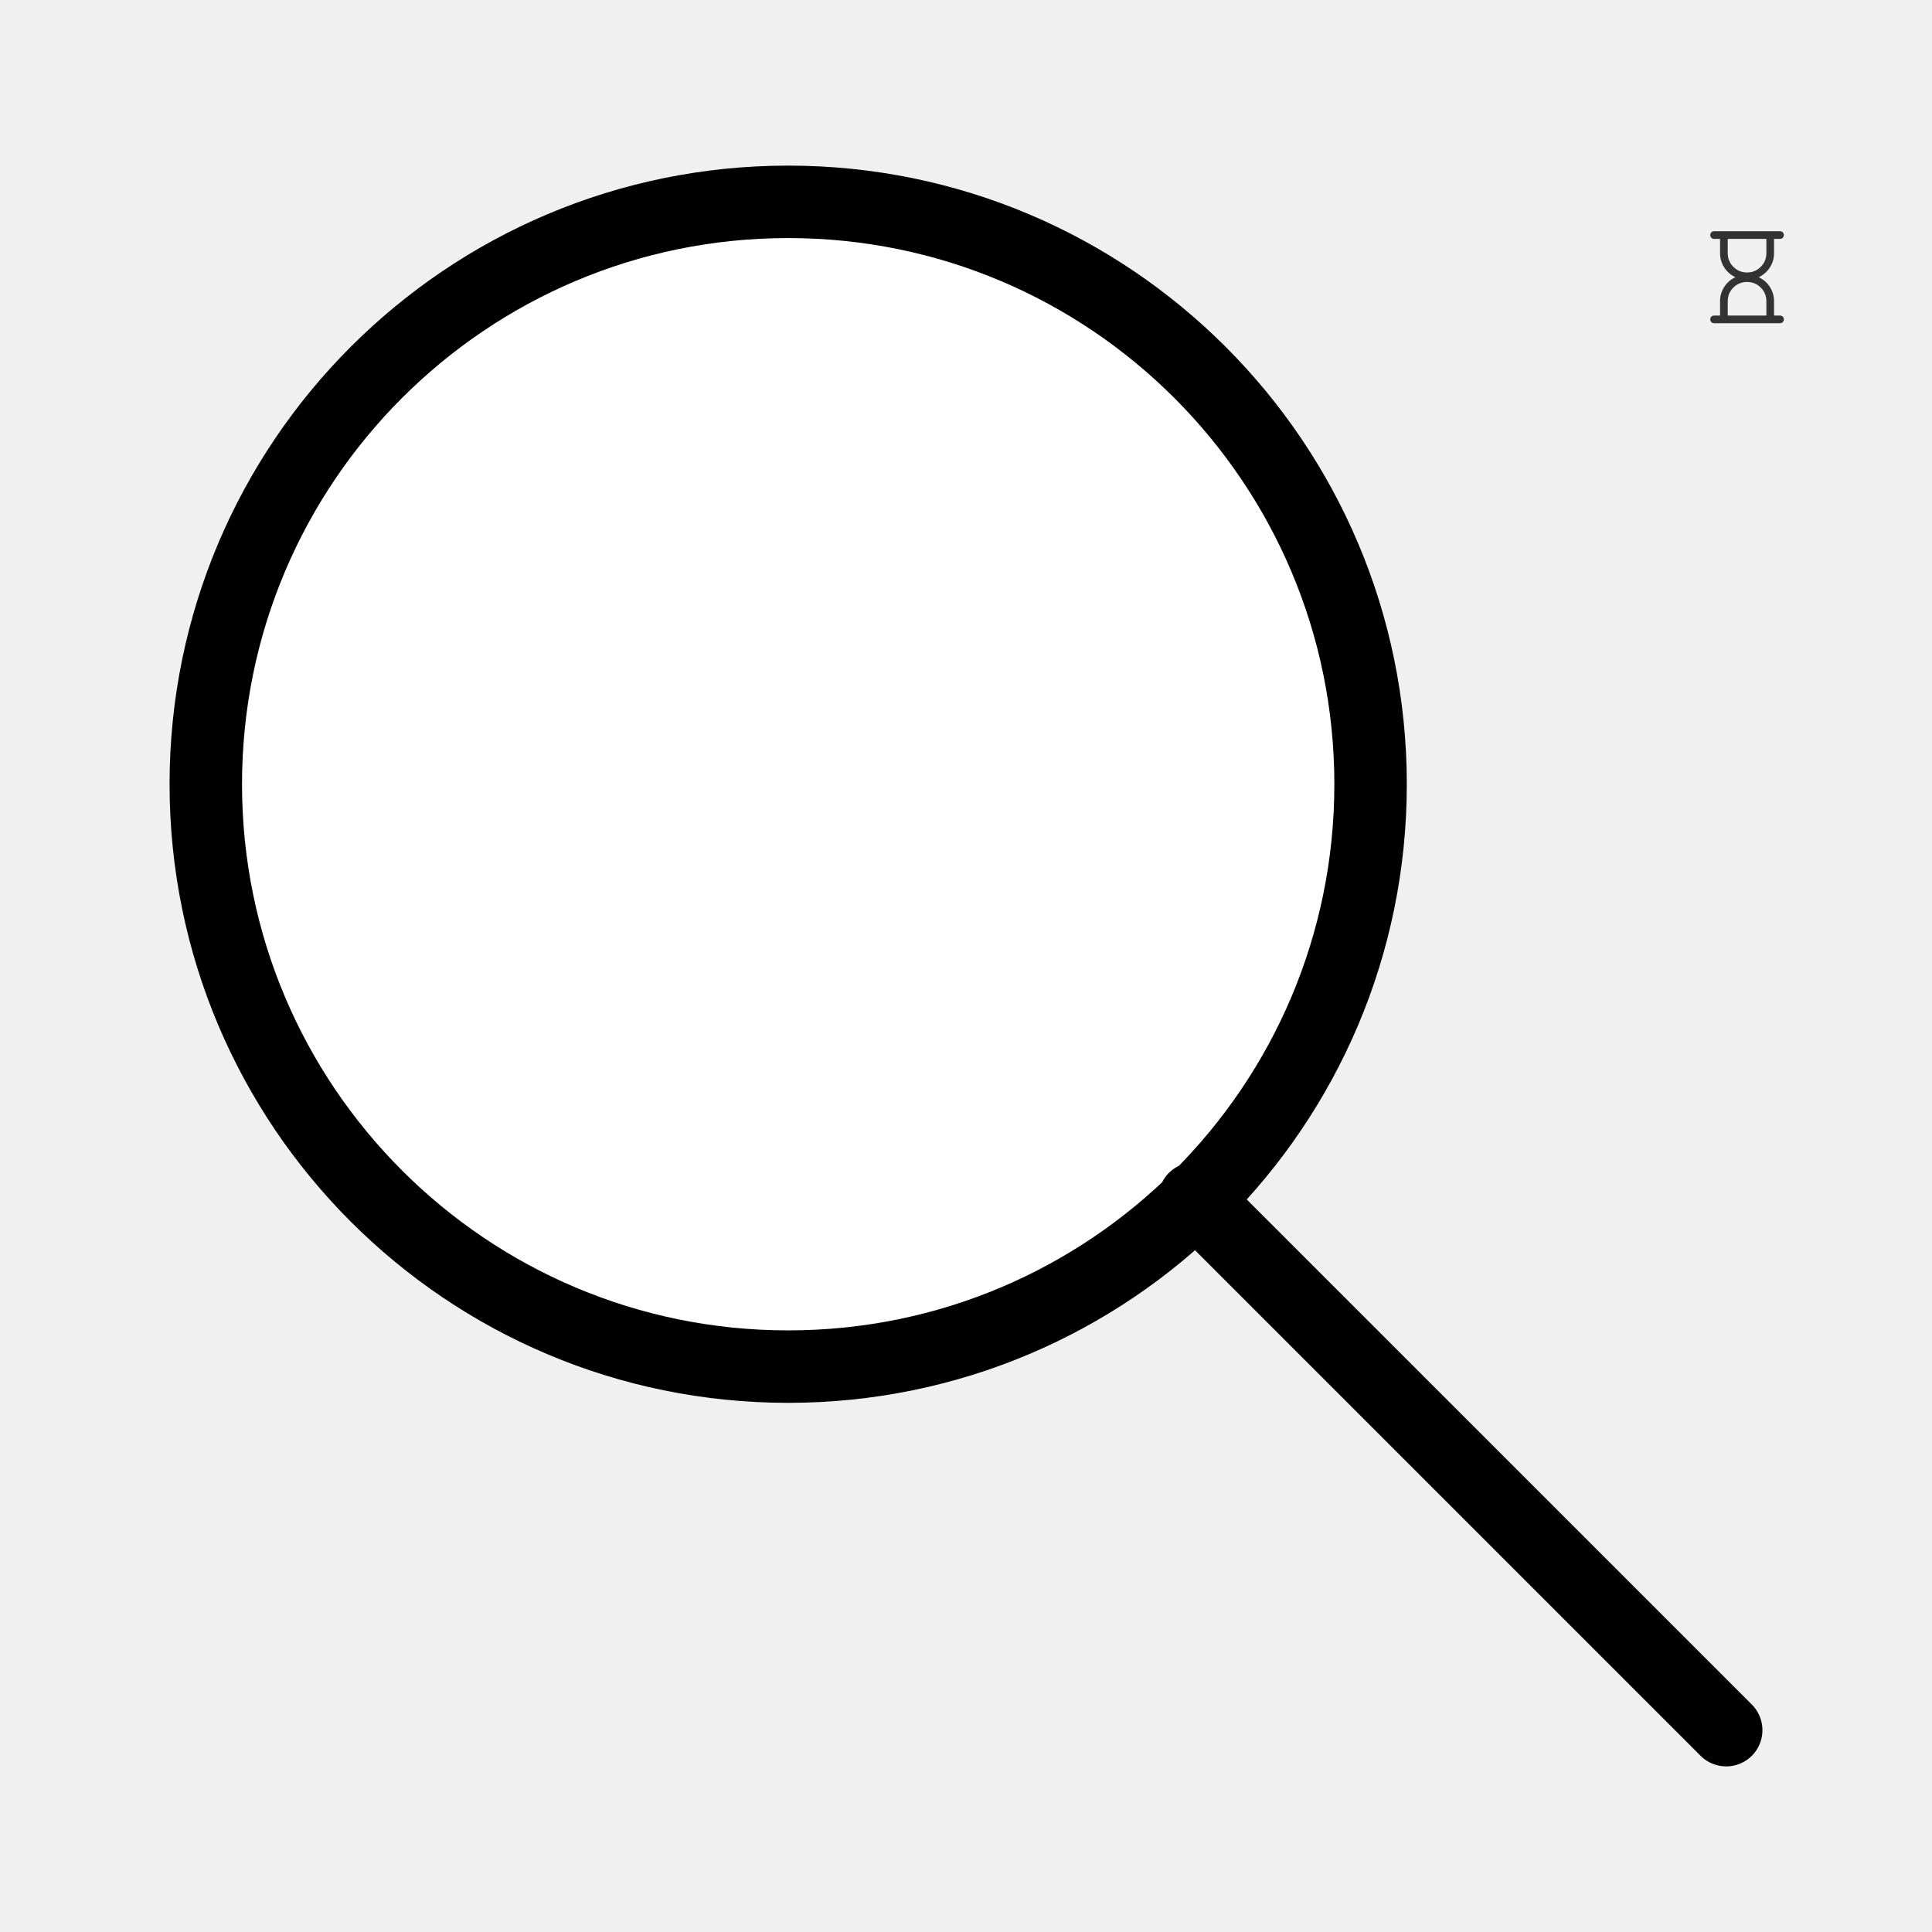
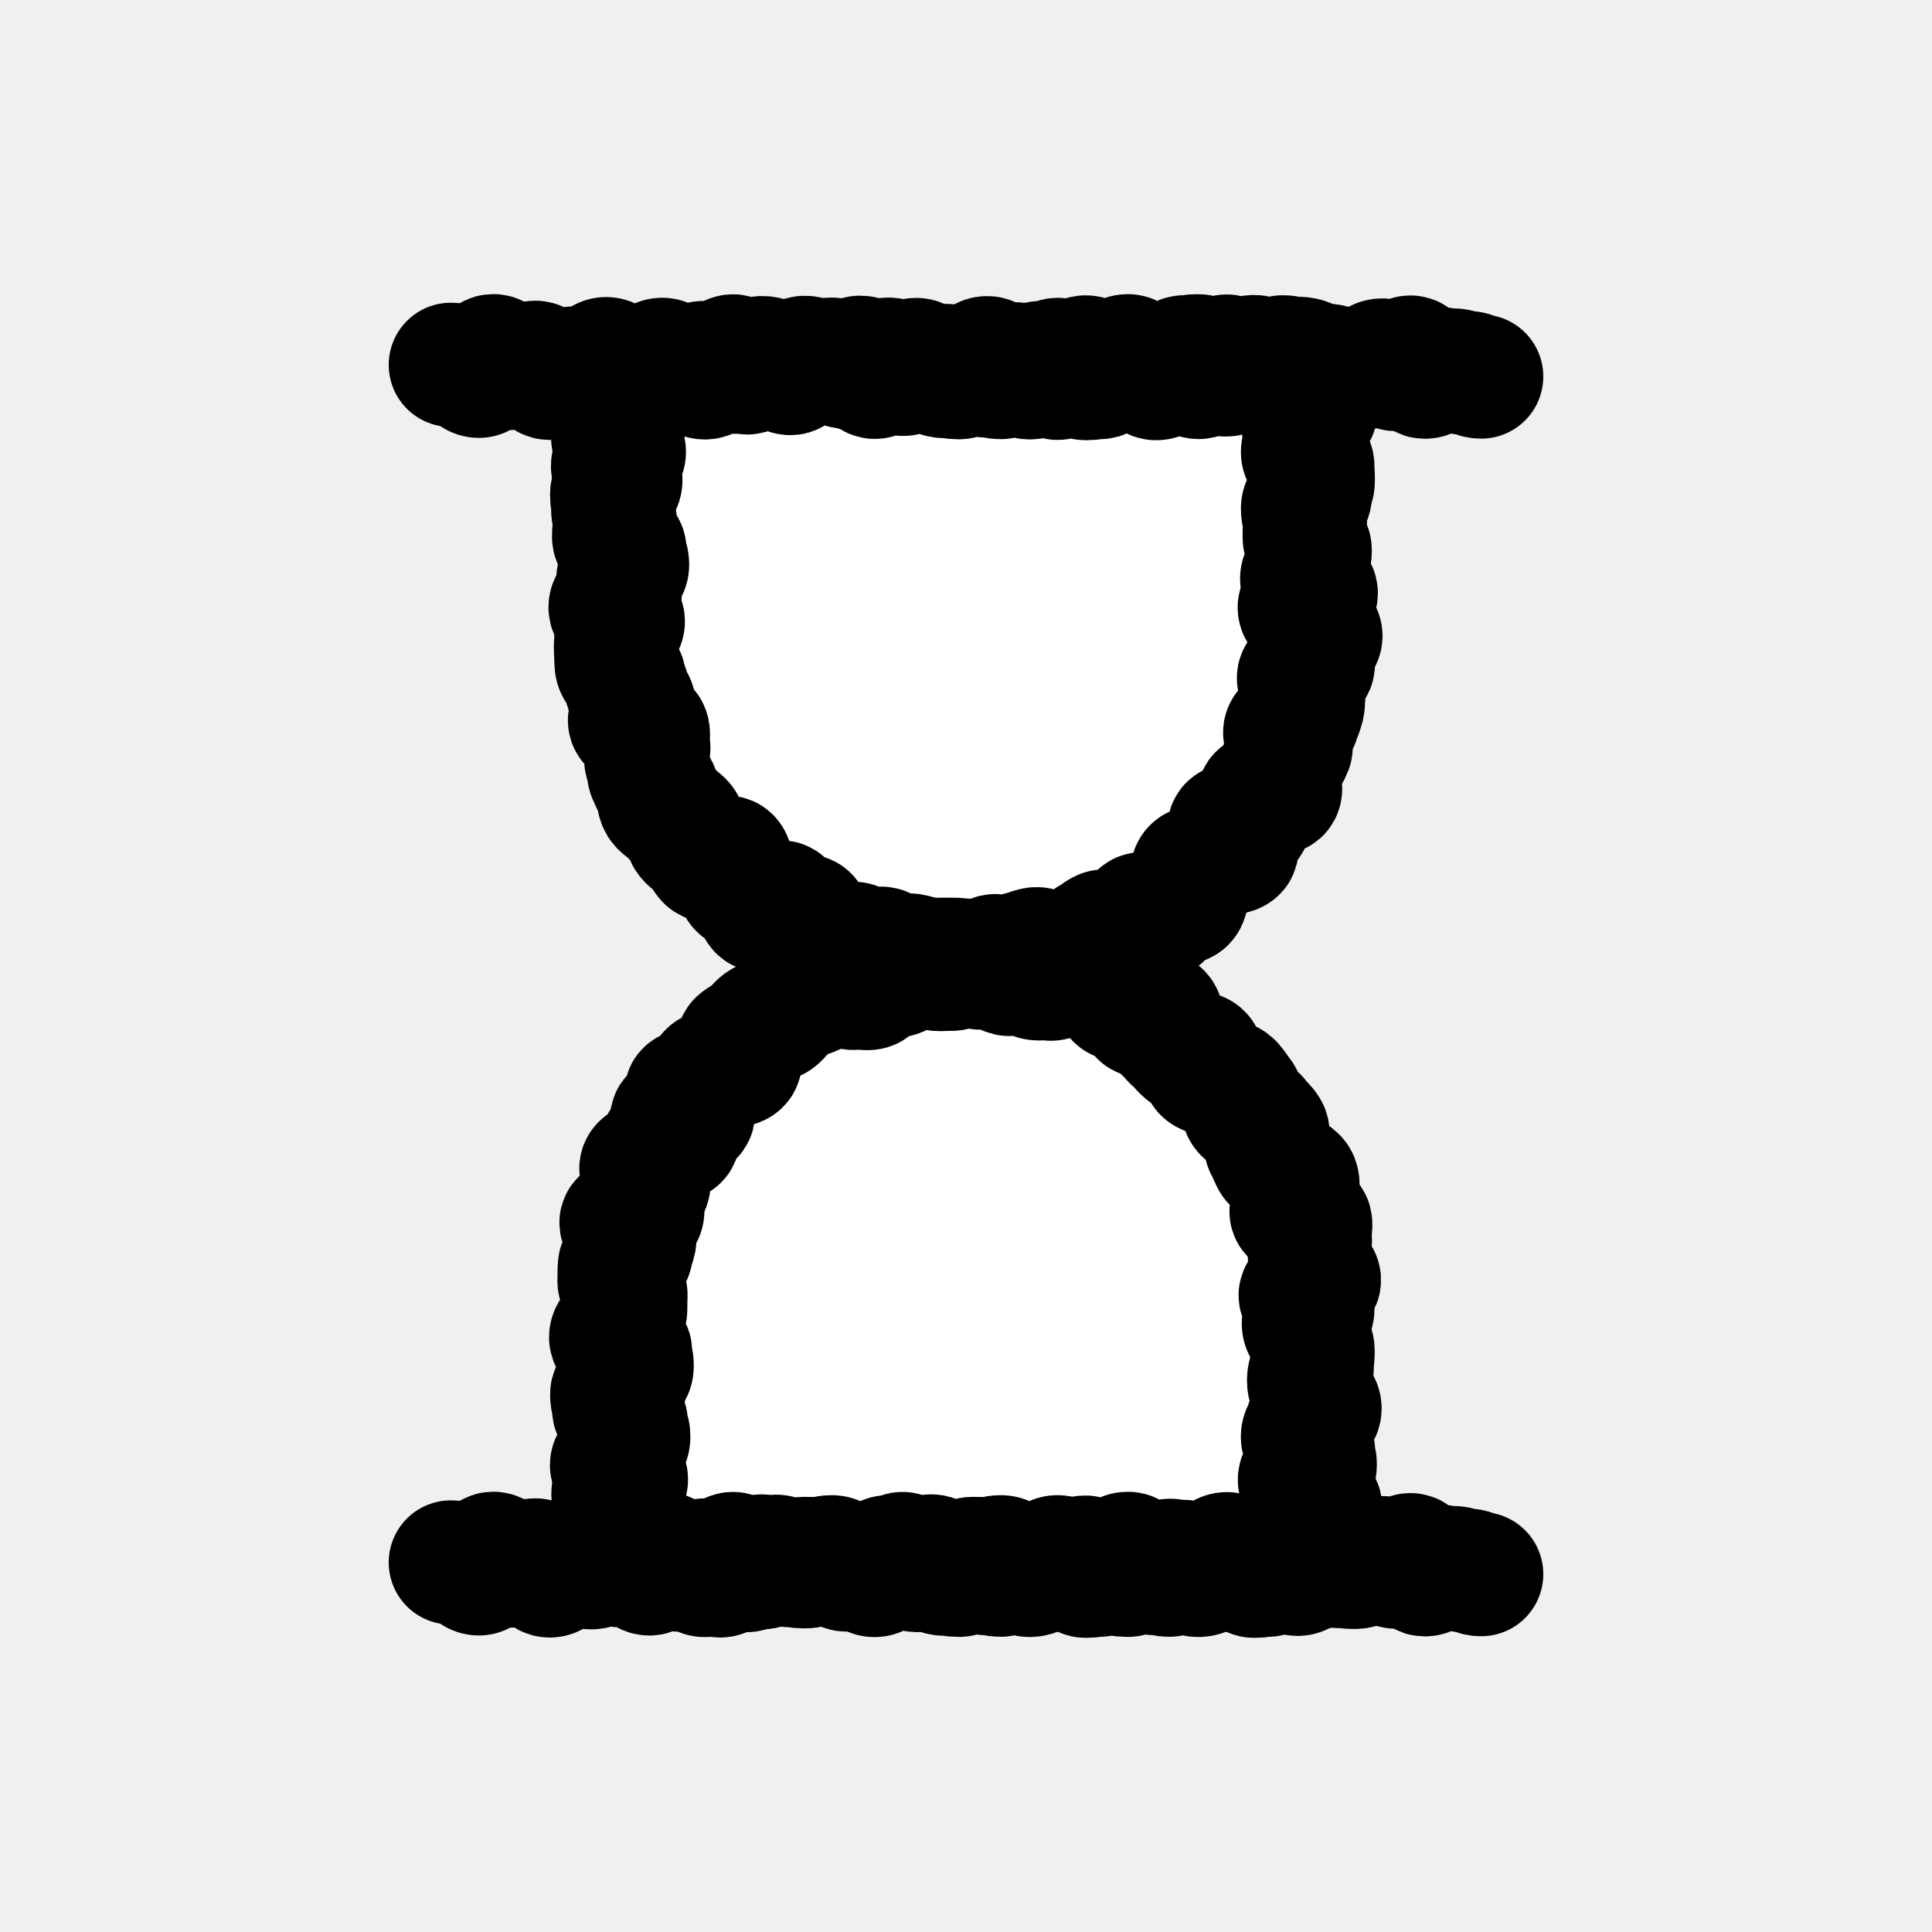
<svg xmlns="http://www.w3.org/2000/svg" id="LM_Icons" data-name="LM Icons" width="700" height="700" viewBox="0 0 700 700">
-   <path d="M496.585,284.14c0,116.538-94.473,211.011-211.011,211.011s-211.011-94.473-211.011-211.011,94.473-211.011,211.011-211.011,211.011,94.473,211.011,211.011ZM625.436,626.87l-192.636-192.636" style="fill: #fff; stroke: #000; stroke-linecap: round; stroke-miterlimit: 10; stroke-width: 26.25px;" />
-   <path d="M625.991,114.331h14v-5.194c0-1.944-.681-3.593-2.042-4.945s-3.014-2.028-4.958-2.028c-1.944,0-3.597.676-4.958,2.028-1.361,1.352-2.042,3-2.042,4.945v5.194ZM637.949,96.679c1.361-1.361,2.042-3.014,2.042-4.958v-5.167h-14v5.167c0,1.944.681,3.597,2.042,4.958,1.361,1.361,3.014,2.042,4.958,2.042s3.597-.681,4.958-2.042ZM621.046,117.109c-.393,0-.723-.134-.99-.401-.266-.267-.399-.598-.399-.993s.133-.724.399-.988c.266-.264.596-.396.99-.396h2.167v-5.194c0-1.88.502-3.604,1.507-5.174s2.354-2.743,4.049-3.521c-1.694-.796-3.044-1.979-4.049-3.549s-1.507-3.294-1.507-5.173v-5.167h-2.167c-.393,0-.723-.134-.99-.401-.266-.267-.399-.598-.399-.993s.133-.724.399-.988c.266-.264.596-.396.99-.396h23.889c.393,0,.723.134.99.401.266.267.399.598.399.993s-.133.724-.399.988c-.266.264-.596.396-.99.396h-2.167v5.167c0,1.879-.502,3.604-1.507,5.173-1.005,1.569-2.354,2.752-4.049,3.549,1.694.778,3.044,1.951,4.049,3.521,1.005,1.569,1.507,3.294,1.507,5.174v5.194h2.167c.393,0,.723.134.99.401.266.267.399.598.399.993s-.133.724-.399.988c-.266.264-.596.396-.99.396h-23.889Z" style="fill: #333;" />
+   <path d="M225.78,566.36c1.79,1.811,1.94.686,4.487.686s2.547,3.026,5.095,3.026,2.547-7.103,5.093-7.103,2.546,4.312,5.093,4.312,2.547-.671,5.093-.671,2.547-1.24,5.095-1.24,2.547,5.446,5.094,5.446,2.547-3.131,5.093-3.131,2.547-.295,5.094-.295,2.547.45,5.094.45,2.545-3.803,5.09-3.803,2.544,3.062,5.089,3.062,2.544.396,5.089.396,2.545-.619,5.091-.619,2.547-2.586,5.094-2.586,2.547,4.372,5.093,4.372,2.545-.989,5.091-.989,2.545,2.971,5.09,2.971,2.546-2.871,5.092-2.871,2.548-4.726,5.096-4.726,2.546,5.814,5.093,5.814,2.546-4.933,5.092-4.933,2.547,1.933,5.094,1.933,2.548.817,5.095.817,2.546-1.834,5.093-1.834,2.547.068,5.094.068,2.548-.681,5.096-.681,2.547,2.522,5.094,2.522,2.548,1.033,5.096,1.033,2.547-.159,5.095-.159,2.548-3.404,5.096-3.404,2.548,1.586,5.095,1.586,2.548-1.455,5.097-1.455,2.548,4.463,5.096,4.463,2.549,1.363,5.097,1.363,2.549.402,5.098.402,2.549-2.368,5.097-2.368,2.546,1.774,5.092,1.774,2.548.537,5.097.537,2.547-4.607,5.094-4.607,2.548,4.711,5.096,4.711,2.549-1.262,5.099-1.262,2.549-5.043,5.099-5.043,2.549,2.155,5.099,2.155,2.55,4.443,5.1,4.443,2.549-.383,5.097-.383,2.551-5.456,5.102-5.456,2.553-2.089,5.105-2.089,4.431,6.891,6.229,5.08c1.812-1.825-1.577-3.687-1.577-6.259,0-2.572-.98-2.572-.98-5.145s2.289-2.572,2.289-5.143,2.681-2.572,2.681-5.145-4.583-2.573-4.583-5.146-2.804-2.572-2.804-5.145,5.393-2.57,5.393-5.14-.622-2.572-.622-5.145-3.678-2.571-3.678-5.142c0-2.572,1.818-2.572,1.818-5.144s4.208-2.573,4.208-5.146-2.941-2.573-2.941-5.146c0-2.573-.849-2.573-.849-5.146,0-2.574.978-2.574.978-5.148,0-2.572.299-2.572.299-5.145,0-2.575-.908-2.575-.908-5.149,0-2.576-2.261-2.576-2.261-5.153s3.088-2.576,3.088-5.153c0-1.734-4.192-3.33-4.253-5.038-.062-1.732,6.758-3.823,6.634-5.528-.126-1.728-2.936-3.279-3.126-4.978-.192-1.72-.014-3.519-.271-5.21-.261-1.71.342-3.63.014-5.311-.331-1.696.521-3.762.121-5.428-.402-1.679-6.166-1.973-6.637-3.623-.474-1.659,2.996-4.534,2.451-6.162s-.002-3.785-.619-5.389c-.619-1.607-3.736-2.281-4.426-3.857s-3.493-2.146-4.253-3.69c-.759-1.541-1.362-3.089-2.192-4.599s.918-4.502.021-5.976c-.891-1.465-2.426-2.588-3.386-4.023-.953-1.424-3.675-1.607-4.696-3.001-1.012-1.381-.374-4.024-1.453-5.376-1.067-1.337-1.992-2.856-3.124-4.165-1.119-1.293-3.479-1.5-4.662-2.766-1.167-1.248-3.963-.849-5.192-2.07s-.198-4.73-1.455-5.89c-1.274-1.176-4.264-.354-5.566-1.466-1.317-1.126-2.241-2.599-3.586-3.659-1.36-1.072-2.238-2.684-3.626-3.689-1.401-1.014-.673-5.172-2.103-6.118-1.441-.954-5.004,1.378-6.475.493-1.48-.89-1.06-5.188-2.57-6.009-1.516-.824-4.339.73-5.885-.024s-1.939-4.229-3.518-4.914c-1.58-.685-3.448-1.039-5.058-1.653s-3.543-.667-5.18-1.209c-1.631-.541-3.305-1.335-4.966-1.806-1.651-.468-4.306,2.76-5.987,2.361-1.669-.396-3.479.146-5.177-.183-1.683-.326-2.826-3.718-4.538-3.977-1.693-.256-3.499.005-5.221-.185-1.701-.189-3.2-3.669-4.928-3.794-1.706-.123-3.729,4.218-5.462,4.157-1.709-.06-3.414-2.543-5.149-2.543-1.735,0-3.541-.366-5.25-.306-1.733.061-3.555-.05-5.262.073-1.729.125-3.327,2.232-5.029,2.421-1.722.191-3.361,1.032-5.054,1.288-1.712.259-3.202,1.618-4.885,1.944-1.698.329-3.991-2.07-5.66-1.674-1.682.399-2.063,5.64-3.715,6.108-1.661.471-3.682-.603-5.313-.063-1.637.543-4.127-1.355-5.734-.742s-3.66.326-5.24,1.011-3.298,1.295-4.848,2.05-3.818.383-5.334,1.207c-1.509.82-2.367,3.037-3.847,3.927-1.471.885-2.366,2.814-3.807,3.768-1.43.946-3.72.785-5.121,1.8-1.388,1.005-2.381,2.682-3.741,3.754-1.345,1.06-3.074,1.786-4.39,2.911-1.301,1.112,1.251,6.538-.023,7.714-1.257,1.16-4.169.486-5.399,1.708-1.23,1.221-4.132.808-5.299,2.057-1.183,1.265-.971,3.789-2.09,5.082-1.133,1.309-5.074.337-6.141,1.675-1.079,1.352,3.113,6.713,2.102,8.094-1.021,1.394-6.322-.262-7.275,1.162-.961,1.435,2.802,5.828,1.911,7.294-.897,1.474-5.05.967-5.877,2.471s-1.302,3.201-2.061,4.742-4.464,1.789-5.154,3.365,2.99,4.98,2.372,6.587c-.617,1.604-1.694,2.977-2.24,4.612s.502,3.663.027,5.322c-.471,1.649-7.032,1.723-7.434,3.402-.399,1.666,4.997,4.625,4.666,6.321-.328,1.681-1.066,3.211-1.327,4.92-.258,1.691-3.752,2.957-3.944,4.678-.19,1.699-.011,3.492-.137,5.219-.124,1.705,2.227,3.551,2.166,5.283-.061,1.707-.088,3.38-.088,5.114,0,2.572-2.301,2.572-2.301,5.143s-2.798,2.572-2.798,5.145,6.88,2.572,6.88,5.143c0,2.572.565,2.572.565,5.145,0,2.573-1.978,2.573-1.978,5.146s-5.084,2.572-5.084,5.145c0,2.57.684,2.57.684,5.14,0,2.572,4.251,2.572,4.251,5.145s.892,2.571.892,5.142c0,2.572-2.072,2.572-2.072,5.144,0,2.573-3.824,2.573-3.824,5.146,0,2.573,5.056,2.573,5.056,5.146s-4.562,2.573-4.562,5.146,1.954,2.574,1.954,5.148c0,2.572-2.426,2.572-2.426,5.145,0,2.575,3.04,2.575,3.04,5.149,0,2.576,3.839,3.078,3.45,5.624-.368,2.408-4.286,2.25-2.475,4.082ZM437.816,312.99c1.228-1.228,3.091-1.808,4.257-3.063,1.182-1.272,4.627-.585,5.745-1.884,1.132-1.315-3.254-7.155-2.187-8.498,1.078-1.358,5.507-.059,6.518-1.445,1.021-1.4,1.457-3.197,2.409-4.626.96-1.44.817-3.525,1.708-4.995.896-1.479,6.499-.296,7.326-1.805.83-1.515-1.107-4.578-.348-6.123s1.229-3.261,1.919-4.84c.69-1.58,1.772-3.031,2.391-4.641.618-1.607-2.393-4.472-1.846-6.11s3.962-2.314,4.437-3.976c.472-1.653,1.297-3.234,1.7-4.916.4-1.67.163-3.496.494-5.195.328-1.684-1.934-3.769-1.672-5.482.259-1.695,4.815-2.813,5.008-4.537.19-1.703-.632-3.557-.506-5.288.124-1.709,3.188-3.351,3.249-5.087.061-1.711-2.777-3.567-2.777-5.304,0-2.558-4.726-2.558-4.726-5.116s5.814-2.559,5.814-5.117-4.933-2.558-4.933-5.116c0-2.559,1.933-2.559,1.933-5.118s.817-2.559.817-5.118-1.834-2.559-1.834-5.118.068-2.556.068-5.113c0-2.559-.681-2.559-.681-5.117,0-2.557,2.522-2.557,2.522-5.114,0-2.558,1.033-2.558,1.033-5.117s-.159-2.56-.159-5.119-3.404-2.56-3.404-5.119,1.586-2.56,1.586-5.119c0-2.56-1.455-2.56-1.455-5.12s4.463-2.559,4.463-5.118,1.363-2.561,1.363-5.122c0-2.563.402-2.563.402-5.126,0-2.563-.927-4.192-2.733-6.01-1.795-1.806-3.437-2.145-5.983-2.145-2.547,0-2.547-.537-5.095-.537-2.547,0-2.547,4.607-5.093,4.607-2.546,0-2.546-4.711-5.093-4.711-2.547,0-2.547,1.262-5.093,1.262-2.547,0-2.547,5.043-5.095,5.043s-2.547-2.155-5.094-2.155c-2.547,0-2.547-4.443-5.093-4.443s-2.547.383-5.094.383-2.547,5.456-5.094,5.456-2.545,2.089-5.09,2.089-2.544-5.548-5.089-5.548c-2.544,0-2.544,2.037-5.089,2.037-2.545,0-2.545.98-5.091.98-2.547,0-2.547-2.289-5.094-2.289s-2.547-2.681-5.093-2.681-2.545,4.583-5.091,4.583c-2.545,0-2.545,2.804-5.09,2.804-2.546,0-2.546-5.393-5.092-5.393-2.548,0-2.548.622-5.096.622s-2.546,3.678-5.093,3.678-2.546-1.818-5.092-1.818c-2.547,0-2.547-4.208-5.094-4.208-2.548,0-2.548,2.941-5.095,2.941-2.546,0-2.546.849-5.093.849s-2.547-.978-5.094-.978c-2.548,0-2.548-.299-5.096-.299-2.547,0-2.547.908-5.094.908s-2.548,2.261-5.096,2.261-2.547-3.088-5.095-3.088c-2.548,0-2.548,4.164-5.096,4.164-2.548,0-2.548-6.924-5.095-6.924s-2.548,2.657-5.097,2.657c-2.548,0-2.548-.412-5.096-.412-2.549,0-2.549-.922-5.097-.922-2.549,0-2.549-1.27-5.098-1.27s-2.549,5.501-5.097,5.501-2.546-4.167-5.092-4.167-2.548-1.241-5.097-1.241c-2.547,0-2.547,2.628-5.094,2.628-2.548,0-2.548,2.302-5.096,2.302-2.549,0-2.549-.18-5.099-.18s-2.549-3.012-5.099-3.012c-2.549,0-2.549.689-5.099.689-2.55,0-2.55,2.124-5.1,2.124-2.549,0-2.549-2.113-5.097-2.113-2.551,0-2.551-.26-5.102-.26s-2.553,1.616-5.105,1.616-1.325-.342-3.128,1.465-2.432.585-2.432,3.143c0,2.559,2.601,2.559,2.601,5.117,0,2.558-.553,2.558-.553,5.116s-.757,2.559-.757,5.118-3.833,2.559-3.833,5.118c0,2.559,3.875,2.559,3.875,5.118s-3.94,2.556-3.94,5.113,2.675,2.559,2.675,5.117c0,2.557-2.994,2.557-2.994,5.114,0,2.558.376,2.558.376,5.117,0,2.56.599,2.56.599,5.119,0,2.56-.268,2.56-.268,5.119s3.794,2.56,3.794,5.119c0,2.56.911,2.56.911,5.12s-3.15,2.559-3.15,5.118.494,2.561.494,5.122c0,2.563-3.33,2.563-3.33,5.126,0,2.563,4.444,2.563,4.444,5.126,0,1.737-2.421,3.531-2.36,5.242.062,1.735-.238,3.559-.114,5.268.126,1.731.085,3.563.276,5.266.193,1.724,2.363,3.24,2.621,4.936.261,1.713,1.17,3.319,1.499,5.003.332,1.7,1.754,3.132,2.154,4.802.403,1.683-1.891,4.082-1.418,5.735.475,1.662,5.728,1.805,6.273,3.437s-.432,3.706.186,5.314c.619,1.61-1.158,4.188-.468,5.768s.5,3.643,1.261,5.192,1.452,3.235,2.281,4.75c.826,1.508.564,3.796,1.46,5.274.891,1.469,3.145,2.223,4.105,3.663.952,1.429,2.921,2.235,3.942,3.634,1.011,1.386.953,3.682,2.031,5.039,1.066,1.343,2.785,2.261,3.916,3.576,1.118,1.299,1.916,2.995,3.098,4.267,1.166,1.255,6.486-1.515,7.714-.287,1.228,1.228.672,4.166,1.927,5.332,1.272,1.182.98,4.101,2.278,5.218,1.315,1.132,3.831.817,5.174,1.883,1.358,1.078.559,5.059,1.945,6.07,1.4,1.021,6.575-3.4,8.004-2.448,1.44.96.025,6.33,1.494,7.221,1.479.896,5.7-3.059,7.209-2.233s1.2,5.004,2.745,5.763c1.549.761,3.262,1.157,4.841,1.846,1.58.69,1.996,4.38,3.606,4.999s4.845-3.211,6.483-2.664,3.056,1.56,4.718,2.035c1.653.472,3.645-.661,5.327-.258,1.67.4,2.03,6.952,3.729,7.283,1.684.328,4.418-5.186,6.131-4.925,1.695.259,3.261.935,4.984,1.128,1.703.19,3.109,3.632,4.839,3.758,1.709.124,3.496-.121,5.231-.06,1.711.061,3.475-2.356,5.212-2.356s3.413-.032,5.124-.092c1.735-.062,3.574,2.142,5.283,2.018,1.731-.126,3.796,2.493,5.499,2.303,1.724-.193,2.544-7.239,4.24-7.498,1.713-.261,3.177-1.089,4.861-1.417,1.7-.332,3.692,1.259,5.363.859,1.683-.403,4.675,4.066,6.328,3.594,1.662-.475,3.234-1.678,4.866-2.224s1.847-5.138,3.455-5.756c1.61-.619,2.783-2.065,4.363-2.755s3.957.49,5.505-.27,4.897,1.808,6.412.978c1.508-.826.511-6.086,1.989-6.983,1.469-.891,5.396,2.018,6.836,1.058,1.429-.952,1.793-3.588,3.192-4.609,1.386-1.011,4.298-.18,5.656-1.258,1.343-1.066.792-4.554,2.107-5.686,1.299-1.118.222-4.83,1.494-6.012,1.255-1.166,4.015-.682,5.243-1.911ZM163.338,132.188c2.555,0,2.555.939,5.111.939s2.556,3.026,5.112,3.026,2.557-7.103,5.114-7.103,2.556,4.312,5.113,4.312,2.556-.671,5.112-.671,2.556-1.24,5.111-1.24,2.555,5.446,5.111,5.446,2.556-3.131,5.111-3.131,2.556-.295,5.112-.295,2.557.45,5.114.45,2.557-3.803,5.113-3.803,2.556,3.062,5.112,3.062,2.556.396,5.111.396,2.556-.619,5.112-.619,2.556-2.586,5.112-2.586,2.557,4.372,5.114,4.372,2.557-.989,5.113-.989,2.556,2.971,5.112,2.971,2.556-2.871,5.112-2.871,2.556-4.726,5.112-4.726,2.557,5.814,5.114,5.814,2.557-4.933,5.114-4.933,2.556,1.933,5.113,1.933,2.556.817,5.112.817,2.556-1.834,5.113-1.834,2.557.068,5.115.068,2.557-.681,5.113-.681,2.556,2.522,5.113,2.522,2.557,1.033,5.113,1.033,2.557-.159,5.115-.159,2.557-3.404,5.113-3.404,2.557,1.586,5.113,1.586,2.557-1.455,5.114-1.455,2.557,4.463,5.114,4.463,2.555,1.363,5.11,1.363,2.554.402,5.108.402,2.554-2.368,5.109-2.368,2.555,1.774,5.11,1.774,2.557.537,5.114.537,2.557-4.607,5.113-4.607,2.555,4.711,5.111,4.711,2.555-1.262,5.11-1.262,2.556-5.043,5.112-5.043,2.558,2.155,5.116,2.155,2.556,4.443,5.112,4.443,2.556-.383,5.112-.383,2.557-5.456,5.114-5.456,2.558-2.089,5.115-2.089,2.556,5.548,5.113,5.548,2.557-2.037,5.114-2.037,2.558-.98,5.116-.98,2.557,2.289,5.114,2.289,2.558,2.681,5.116,2.681,2.557-4.583,5.115-4.583,2.558-2.804,5.116-2.804,2.558,5.393,5.115,5.393,2.558-.622,5.117-.622,2.558-3.678,5.115-3.678,2.558,1.818,5.117,1.818,2.559,4.208,5.118,4.208,2.558-2.941,5.117-2.941,2.556-.849,5.112-.849,2.558.978,5.117.978,2.557.299,5.114.299,2.558-.908,5.116-.908,2.559-2.261,5.118-2.261,2.559,3.088,5.118,3.088,2.559-4.164,5.119-4.164,2.56,6.924,5.12,6.924,2.559-2.657,5.117-2.657,2.561.412,5.122.412,2.563.922,5.125.922,2.563,1.27,5.125,1.27M163.338,566.107c2.555,0,2.555.939,5.111.939s2.556,3.026,5.112,3.026,2.557-7.103,5.114-7.103,2.556,4.312,5.113,4.312,2.556-.671,5.112-.671,2.556-1.24,5.111-1.24,2.555,5.446,5.111,5.446,2.556-3.131,5.111-3.131,2.556-.295,5.112-.295,2.557.45,5.114.45,2.557-3.803,5.113-3.803,2.556,3.062,5.112,3.062,2.556.396,5.111.396,2.556-.619,5.112-.619,2.556-2.586,5.112-2.586,2.557,4.372,5.114,4.372,2.557-.989,5.113-.989,2.556,2.971,5.112,2.971,2.556-2.871,5.112-2.871,2.556-4.726,5.112-4.726,2.557,5.814,5.114,5.814,2.557-4.933,5.114-4.933,2.556,1.933,5.113,1.933,2.556.817,5.112.817,2.556-1.834,5.113-1.834,2.557.068,5.115.068,2.557-.681,5.113-.681,2.556,2.522,5.113,2.522,2.557,1.033,5.113,1.033,2.557-.159,5.115-.159,2.557-3.404,5.113-3.404,2.557,1.586,5.113,1.586,2.557-1.455,5.114-1.455,2.557,4.463,5.114,4.463,2.555,1.363,5.11,1.363,2.554.402,5.108.402,2.554-2.368,5.109-2.368,2.555,1.774,5.11,1.774,2.557.537,5.114.537,2.557-4.607,5.113-4.607,2.555,4.711,5.111,4.711,2.555-1.262,5.11-1.262,2.556-5.043,5.112-5.043,2.558,2.155,5.116,2.155,2.556,4.443,5.112,4.443,2.556-.383,5.112-.383,2.557-5.456,5.114-5.456,2.558-2.089,5.115-2.089,2.556,5.548,5.113,5.548,2.557-2.037,5.114-2.037,2.558-.98,5.116-.98,2.557,2.289,5.114,2.289,2.558,2.681,5.116,2.681,2.557-4.583,5.115-4.583,2.558-2.804,5.116-2.804,2.558,5.393,5.115,5.393,2.558-.622,5.117-.622,2.558-3.678,5.115-3.678,2.558,1.818,5.117,1.818,2.559,4.208,5.118,4.208,2.558-2.941,5.117-2.941,2.556-.849,5.112-.849,2.558.978,5.117.978,2.557.299,5.114.299,2.558-.908,5.116-.908,2.559-2.261,5.118-2.261,2.559,3.088,5.118,3.088,2.559-4.164,5.119-4.164,2.56,6.924,5.12,6.924,2.559-2.657,5.117-2.657,2.561.412,5.122.412,2.563.922,5.125.922,2.563,1.27,5.125,1.27" style="fill: #fff;" />
+   <path d="M225.78,566.36c1.79,1.811,1.94.686,4.487.686s2.547,3.026,5.095,3.026,2.547-7.103,5.093-7.103,2.546,4.312,5.093,4.312,2.547-.671,5.093-.671,2.547-1.24,5.095-1.24,2.547,5.446,5.094,5.446,2.547-3.131,5.093-3.131,2.547-.295,5.094-.295,2.547.45,5.094.45,2.545-3.803,5.09-3.803,2.544,3.062,5.089,3.062,2.544.396,5.089.396,2.545-.619,5.091-.619,2.547-2.586,5.094-2.586,2.547,4.372,5.093,4.372,2.545-.989,5.091-.989,2.545,2.971,5.09,2.971,2.546-2.871,5.092-2.871,2.548-4.726,5.096-4.726,2.546,5.814,5.093,5.814,2.546-4.933,5.092-4.933,2.547,1.933,5.094,1.933,2.548.817,5.095.817,2.546-1.834,5.093-1.834,2.547.068,5.094.068,2.548-.681,5.096-.681,2.547,2.522,5.094,2.522,2.548,1.033,5.096,1.033,2.547-.159,5.095-.159,2.548-3.404,5.096-3.404,2.548,1.586,5.095,1.586,2.548-1.455,5.097-1.455,2.548,4.463,5.096,4.463,2.549,1.363,5.097,1.363,2.549.402,5.098.402,2.549-2.368,5.097-2.368,2.546,1.774,5.092,1.774,2.548.537,5.097.537,2.547-4.607,5.094-4.607,2.548,4.711,5.096,4.711,2.549-1.262,5.099-1.262,2.549-5.043,5.099-5.043,2.549,2.155,5.099,2.155,2.55,4.443,5.1,4.443,2.549-.383,5.097-.383,2.551-5.456,5.102-5.456,2.553-2.089,5.105-2.089,4.431,6.891,6.229,5.08c1.812-1.825-1.577-3.687-1.577-6.259,0-2.572-.98-2.572-.98-5.145s2.289-2.572,2.289-5.143,2.681-2.572,2.681-5.145-4.583-2.573-4.583-5.146-2.804-2.572-2.804-5.145,5.393-2.57,5.393-5.14-.622-2.572-.622-5.145-3.678-2.571-3.678-5.142c0-2.572,1.818-2.572,1.818-5.144s4.208-2.573,4.208-5.146-2.941-2.573-2.941-5.146c0-2.573-.849-2.573-.849-5.146,0-2.574.978-2.574.978-5.148,0-2.572.299-2.572.299-5.145,0-2.575-.908-2.575-.908-5.149,0-2.576-2.261-2.576-2.261-5.153s3.088-2.576,3.088-5.153c0-1.734-4.192-3.33-4.253-5.038-.062-1.732,6.758-3.823,6.634-5.528-.126-1.728-2.936-3.279-3.126-4.978-.192-1.72-.014-3.519-.271-5.21-.261-1.71.342-3.63.014-5.311-.331-1.696.521-3.762.121-5.428-.402-1.679-6.166-1.973-6.637-3.623-.474-1.659,2.996-4.534,2.451-6.162s-.002-3.785-.619-5.389c-.619-1.607-3.736-2.281-4.426-3.857s-3.493-2.146-4.253-3.69c-.759-1.541-1.362-3.089-2.192-4.599s.918-4.502.021-5.976c-.891-1.465-2.426-2.588-3.386-4.023-.953-1.424-3.675-1.607-4.696-3.001-1.012-1.381-.374-4.024-1.453-5.376-1.067-1.337-1.992-2.856-3.124-4.165-1.119-1.293-3.479-1.5-4.662-2.766-1.167-1.248-3.963-.849-5.192-2.07s-.198-4.73-1.455-5.89c-1.274-1.176-4.264-.354-5.566-1.466-1.317-1.126-2.241-2.599-3.586-3.659-1.36-1.072-2.238-2.684-3.626-3.689-1.401-1.014-.673-5.172-2.103-6.118-1.441-.954-5.004,1.378-6.475.493-1.48-.89-1.06-5.188-2.57-6.009-1.516-.824-4.339.73-5.885-.024s-1.939-4.229-3.518-4.914c-1.58-.685-3.448-1.039-5.058-1.653s-3.543-.667-5.18-1.209c-1.631-.541-3.305-1.335-4.966-1.806-1.651-.468-4.306,2.76-5.987,2.361-1.669-.396-3.479.146-5.177-.183-1.683-.326-2.826-3.718-4.538-3.977-1.693-.256-3.499.005-5.221-.185-1.701-.189-3.2-3.669-4.928-3.794-1.706-.123-3.729,4.218-5.462,4.157-1.709-.06-3.414-2.543-5.149-2.543-1.735,0-3.541-.366-5.25-.306-1.733.061-3.555-.05-5.262.073-1.729.125-3.327,2.232-5.029,2.421-1.722.191-3.361,1.032-5.054,1.288-1.712.259-3.202,1.618-4.885,1.944-1.698.329-3.991-2.07-5.66-1.674-1.682.399-2.063,5.64-3.715,6.108-1.661.471-3.682-.603-5.313-.063-1.637.543-4.127-1.355-5.734-.742s-3.66.326-5.24,1.011-3.298,1.295-4.848,2.05-3.818.383-5.334,1.207c-1.509.82-2.367,3.037-3.847,3.927-1.471.885-2.366,2.814-3.807,3.768-1.43.946-3.72.785-5.121,1.8-1.388,1.005-2.381,2.682-3.741,3.754-1.345,1.06-3.074,1.786-4.39,2.911-1.301,1.112,1.251,6.538-.023,7.714-1.257,1.16-4.169.486-5.399,1.708-1.23,1.221-4.132.808-5.299,2.057-1.183,1.265-.971,3.789-2.09,5.082-1.133,1.309-5.074.337-6.141,1.675-1.079,1.352,3.113,6.713,2.102,8.094-1.021,1.394-6.322-.262-7.275,1.162-.961,1.435,2.802,5.828,1.911,7.294-.897,1.474-5.05.967-5.877,2.471s-1.302,3.201-2.061,4.742-4.464,1.789-5.154,3.365,2.99,4.98,2.372,6.587c-.617,1.604-1.694,2.977-2.24,4.612s.502,3.663.027,5.322c-.471,1.649-7.032,1.723-7.434,3.402-.399,1.666,4.997,4.625,4.666,6.321-.328,1.681-1.066,3.211-1.327,4.92-.258,1.691-3.752,2.957-3.944,4.678-.19,1.699-.011,3.492-.137,5.219-.124,1.705,2.227,3.551,2.166,5.283-.061,1.707-.088,3.38-.088,5.114,0,2.572-2.301,2.572-2.301,5.143s-2.798,2.572-2.798,5.145,6.88,2.572,6.88,5.143c0,2.572.565,2.572.565,5.145,0,2.573-1.978,2.573-1.978,5.146s-5.084,2.572-5.084,5.145c0,2.57.684,2.57.684,5.14,0,2.572,4.251,2.572,4.251,5.145s.892,2.571.892,5.142c0,2.572-2.072,2.572-2.072,5.144,0,2.573-3.824,2.573-3.824,5.146,0,2.573,5.056,2.573,5.056,5.146s-4.562,2.573-4.562,5.146,1.954,2.574,1.954,5.148c0,2.572-2.426,2.572-2.426,5.145,0,2.575,3.04,2.575,3.04,5.149,0,2.576,3.839,3.078,3.45,5.624-.368,2.408-4.286,2.25-2.475,4.082ZM437.816,312.99c1.228-1.228,3.091-1.808,4.257-3.063,1.182-1.272,4.627-.585,5.745-1.884,1.132-1.315-3.254-7.155-2.187-8.498,1.078-1.358,5.507-.059,6.518-1.445,1.021-1.4,1.457-3.197,2.409-4.626.96-1.44.817-3.525,1.708-4.995.896-1.479,6.499-.296,7.326-1.805.83-1.515-1.107-4.578-.348-6.123s1.229-3.261,1.919-4.84c.69-1.58,1.772-3.031,2.391-4.641.618-1.607-2.393-4.472-1.846-6.11s3.962-2.314,4.437-3.976c.472-1.653,1.297-3.234,1.7-4.916.4-1.67.163-3.496.494-5.195.328-1.684-1.934-3.769-1.672-5.482.259-1.695,4.815-2.813,5.008-4.537.19-1.703-.632-3.557-.506-5.288.124-1.709,3.188-3.351,3.249-5.087.061-1.711-2.777-3.567-2.777-5.304,0-2.558-4.726-2.558-4.726-5.116s5.814-2.559,5.814-5.117-4.933-2.558-4.933-5.116c0-2.559,1.933-2.559,1.933-5.118s.817-2.559.817-5.118-1.834-2.559-1.834-5.118.068-2.556.068-5.113c0-2.559-.681-2.559-.681-5.117,0-2.557,2.522-2.557,2.522-5.114,0-2.558,1.033-2.558,1.033-5.117s-.159-2.56-.159-5.119-3.404-2.56-3.404-5.119,1.586-2.56,1.586-5.119c0-2.56-1.455-2.56-1.455-5.12s4.463-2.559,4.463-5.118,1.363-2.561,1.363-5.122c0-2.563.402-2.563.402-5.126,0-2.563-.927-4.192-2.733-6.01-1.795-1.806-3.437-2.145-5.983-2.145-2.547,0-2.547-.537-5.095-.537-2.547,0-2.547,4.607-5.093,4.607-2.546,0-2.546-4.711-5.093-4.711-2.547,0-2.547,1.262-5.093,1.262-2.547,0-2.547,5.043-5.095,5.043s-2.547-2.155-5.094-2.155c-2.547,0-2.547-4.443-5.093-4.443s-2.547.383-5.094.383-2.547,5.456-5.094,5.456-2.545,2.089-5.09,2.089-2.544-5.548-5.089-5.548c-2.544,0-2.544,2.037-5.089,2.037-2.545,0-2.545.98-5.091.98-2.547,0-2.547-2.289-5.094-2.289s-2.547-2.681-5.093-2.681-2.545,4.583-5.091,4.583c-2.545,0-2.545,2.804-5.09,2.804-2.546,0-2.546-5.393-5.092-5.393-2.548,0-2.548.622-5.096.622s-2.546,3.678-5.093,3.678-2.546-1.818-5.092-1.818c-2.547,0-2.547-4.208-5.094-4.208-2.548,0-2.548,2.941-5.095,2.941-2.546,0-2.546.849-5.093.849s-2.547-.978-5.094-.978c-2.548,0-2.548-.299-5.096-.299-2.547,0-2.547.908-5.094.908s-2.548,2.261-5.096,2.261-2.547-3.088-5.095-3.088c-2.548,0-2.548,4.164-5.096,4.164-2.548,0-2.548-6.924-5.095-6.924s-2.548,2.657-5.097,2.657c-2.548,0-2.548-.412-5.096-.412-2.549,0-2.549-.922-5.097-.922-2.549,0-2.549-1.27-5.098-1.27s-2.549,5.501-5.097,5.501-2.546-4.167-5.092-4.167-2.548-1.241-5.097-1.241c-2.547,0-2.547,2.628-5.094,2.628-2.548,0-2.548,2.302-5.096,2.302-2.549,0-2.549-.18-5.099-.18s-2.549-3.012-5.099-3.012c-2.549,0-2.549.689-5.099.689-2.55,0-2.55,2.124-5.1,2.124-2.549,0-2.549-2.113-5.097-2.113-2.551,0-2.551-.26-5.102-.26s-2.553,1.616-5.105,1.616-1.325-.342-3.128,1.465-2.432.585-2.432,3.143c0,2.559,2.601,2.559,2.601,5.117,0,2.558-.553,2.558-.553,5.116s-.757,2.559-.757,5.118-3.833,2.559-3.833,5.118c0,2.559,3.875,2.559,3.875,5.118s-3.94,2.556-3.94,5.113,2.675,2.559,2.675,5.117c0,2.557-2.994,2.557-2.994,5.114,0,2.558.376,2.558.376,5.117,0,2.56.599,2.56.599,5.119,0,2.56-.268,2.56-.268,5.119s3.794,2.56,3.794,5.119c0,2.56.911,2.56.911,5.12s-3.15,2.559-3.15,5.118.494,2.561.494,5.122c0,2.563-3.33,2.563-3.33,5.126,0,2.563,4.444,2.563,4.444,5.126,0,1.737-2.421,3.531-2.36,5.242.062,1.735-.238,3.559-.114,5.268.126,1.731.085,3.563.276,5.266.193,1.724,2.363,3.24,2.621,4.936.261,1.713,1.17,3.319,1.499,5.003.332,1.7,1.754,3.132,2.154,4.802.403,1.683-1.891,4.082-1.418,5.735.475,1.662,5.728,1.805,6.273,3.437s-.432,3.706.186,5.314c.619,1.61-1.158,4.188-.468,5.768s.5,3.643,1.261,5.192,1.452,3.235,2.281,4.75c.826,1.508.564,3.796,1.46,5.274.891,1.469,3.145,2.223,4.105,3.663.952,1.429,2.921,2.235,3.942,3.634,1.011,1.386.953,3.682,2.031,5.039,1.066,1.343,2.785,2.261,3.916,3.576,1.118,1.299,1.916,2.995,3.098,4.267,1.166,1.255,6.486-1.515,7.714-.287,1.228,1.228.672,4.166,1.927,5.332,1.272,1.182.98,4.101,2.278,5.218,1.315,1.132,3.831.817,5.174,1.883,1.358,1.078.559,5.059,1.945,6.07,1.4,1.021,6.575-3.4,8.004-2.448,1.44.96.025,6.33,1.494,7.221,1.479.896,5.7-3.059,7.209-2.233s1.2,5.004,2.745,5.763c1.549.761,3.262,1.157,4.841,1.846,1.58.69,1.996,4.38,3.606,4.999s4.845-3.211,6.483-2.664,3.056,1.56,4.718,2.035c1.653.472,3.645-.661,5.327-.258,1.67.4,2.03,6.952,3.729,7.283,1.684.328,4.418-5.186,6.131-4.925,1.695.259,3.261.935,4.984,1.128,1.703.19,3.109,3.632,4.839,3.758,1.709.124,3.496-.121,5.231-.06,1.711.061,3.475-2.356,5.212-2.356s3.413-.032,5.124-.092c1.735-.062,3.574,2.142,5.283,2.018,1.731-.126,3.796,2.493,5.499,2.303,1.724-.193,2.544-7.239,4.24-7.498,1.713-.261,3.177-1.089,4.861-1.417,1.7-.332,3.692,1.259,5.363.859,1.683-.403,4.675,4.066,6.328,3.594,1.662-.475,3.234-1.678,4.866-2.224s1.847-5.138,3.455-5.756c1.61-.619,2.783-2.065,4.363-2.755s3.957.49,5.505-.27,4.897,1.808,6.412.978c1.508-.826.511-6.086,1.989-6.983,1.469-.891,5.396,2.018,6.836,1.058,1.429-.952,1.793-3.588,3.192-4.609,1.386-1.011,4.298-.18,5.656-1.258,1.343-1.066.792-4.554,2.107-5.686,1.299-1.118.222-4.83,1.494-6.012,1.255-1.166,4.015-.682,5.243-1.911ZM163.338,132.188c2.555,0,2.555.939,5.111.939s2.556,3.026,5.112,3.026,2.557-7.103,5.114-7.103,2.556,4.312,5.113,4.312,2.556-.671,5.112-.671,2.556-1.24,5.111-1.24,2.555,5.446,5.111,5.446,2.556-3.131,5.111-3.131,2.556-.295,5.112-.295,2.557.45,5.114.45,2.557-3.803,5.113-3.803,2.556,3.062,5.112,3.062,2.556.396,5.111.396,2.556-.619,5.112-.619,2.556-2.586,5.112-2.586,2.557,4.372,5.114,4.372,2.557-.989,5.113-.989,2.556,2.971,5.112,2.971,2.556-2.871,5.112-2.871,2.556-4.726,5.112-4.726,2.557,5.814,5.114,5.814,2.557-4.933,5.114-4.933,2.556,1.933,5.113,1.933,2.556.817,5.112.817,2.556-1.834,5.113-1.834,2.557.068,5.115.068,2.557-.681,5.113-.681,2.556,2.522,5.113,2.522,2.557,1.033,5.113,1.033,2.557-.159,5.115-.159,2.557-3.404,5.113-3.404,2.557,1.586,5.113,1.586,2.557-1.455,5.114-1.455,2.557,4.463,5.114,4.463,2.555,1.363,5.11,1.363,2.554.402,5.108.402,2.554-2.368,5.109-2.368,2.555,1.774,5.11,1.774,2.557.537,5.114.537,2.557-4.607,5.113-4.607,2.555,4.711,5.111,4.711,2.555-1.262,5.11-1.262,2.556-5.043,5.112-5.043,2.558,2.155,5.116,2.155,2.556,4.443,5.112,4.443,2.556-.383,5.112-.383,2.557-5.456,5.114-5.456,2.558-2.089,5.115-2.089,2.556,5.548,5.113,5.548,2.557-2.037,5.114-2.037,2.558-.98,5.116-.98,2.557,2.289,5.114,2.289,2.558,2.681,5.116,2.681,2.557-4.583,5.115-4.583,2.558-2.804,5.116-2.804,2.558,5.393,5.115,5.393,2.558-.622,5.117-.622,2.558-3.678,5.115-3.678,2.558,1.818,5.117,1.818,2.559,4.208,5.118,4.208,2.558-2.941,5.117-2.941,2.556-.849,5.112-.849,2.558.978,5.117.978,2.557.299,5.114.299,2.558-.908,5.116-.908,2.559-2.261,5.118-2.261,2.559,3.088,5.118,3.088,2.559-4.164,5.119-4.164,2.56,6.924,5.12,6.924,2.559-2.657,5.117-2.657,2.561.412,5.122.412,2.563.922,5.125.922,2.563,1.27,5.125,1.27M163.338,566.107c2.555,0,2.555.939,5.111.939s2.556,3.026,5.112,3.026,2.557-7.103,5.114-7.103,2.556,4.312,5.113,4.312,2.556-.671,5.112-.671,2.556-1.24,5.111-1.24,2.555,5.446,5.111,5.446,2.556-3.131,5.111-3.131,2.556-.295,5.112-.295,2.557.45,5.114.45,2.557-3.803,5.113-3.803,2.556,3.062,5.112,3.062,2.556.396,5.111.396,2.556-.619,5.112-.619,2.556-2.586,5.112-2.586,2.557,4.372,5.114,4.372,2.557-.989,5.113-.989,2.556,2.971,5.112,2.971,2.556-2.871,5.112-2.871,2.556-4.726,5.112-4.726,2.557,5.814,5.114,5.814,2.557-4.933,5.114-4.933,2.556,1.933,5.113,1.933,2.556.817,5.112.817,2.556-1.834,5.113-1.834,2.557.068,5.115.068,2.557-.681,5.113-.681,2.556,2.522,5.113,2.522,2.557,1.033,5.113,1.033,2.557-.159,5.115-.159,2.557-3.404,5.113-3.404,2.557,1.586,5.113,1.586,2.557-1.455,5.114-1.455,2.557,4.463,5.114,4.463,2.555,1.363,5.11,1.363,2.554.402,5.108.402,2.554-2.368,5.109-2.368,2.555,1.774,5.11,1.774,2.557.537,5.114.537,2.557-4.607,5.113-4.607,2.555,4.711,5.111,4.711,2.555-1.262,5.11-1.262,2.556-5.043,5.112-5.043,2.558,2.155,5.116,2.155,2.556,4.443,5.112,4.443,2.556-.383,5.112-.383,2.557-5.456,5.114-5.456,2.558-2.089,5.115-2.089,2.556,5.548,5.113,5.548,2.557-2.037,5.114-2.037,2.558-.98,5.116-.98,2.557,2.289,5.114,2.289,2.558,2.681,5.116,2.681,2.557-4.583,5.115-4.583,2.558-2.804,5.116-2.804,2.558,5.393,5.115,5.393,2.558-.622,5.117-.622,2.558-3.678,5.115-3.678,2.558,1.818,5.117,1.818,2.559,4.208,5.118,4.208,2.558-2.941,5.117-2.941,2.556-.849,5.112-.849,2.558.978,5.117.978,2.557.299,5.114.299,2.558-.908,5.116-.908,2.559-2.261,5.118-2.261,2.559,3.088,5.118,3.088,2.559-4.164,5.119-4.164,2.56,6.924,5.12,6.924,2.559-2.657,5.117-2.657,2.561.412,5.122.412,2.563.922,5.125.922,2.563,1.27,5.125,1.27" style="fill: none; stroke: #000; stroke-linecap: round; stroke-linejoin: round; stroke-width: 45px;" />
</svg>
